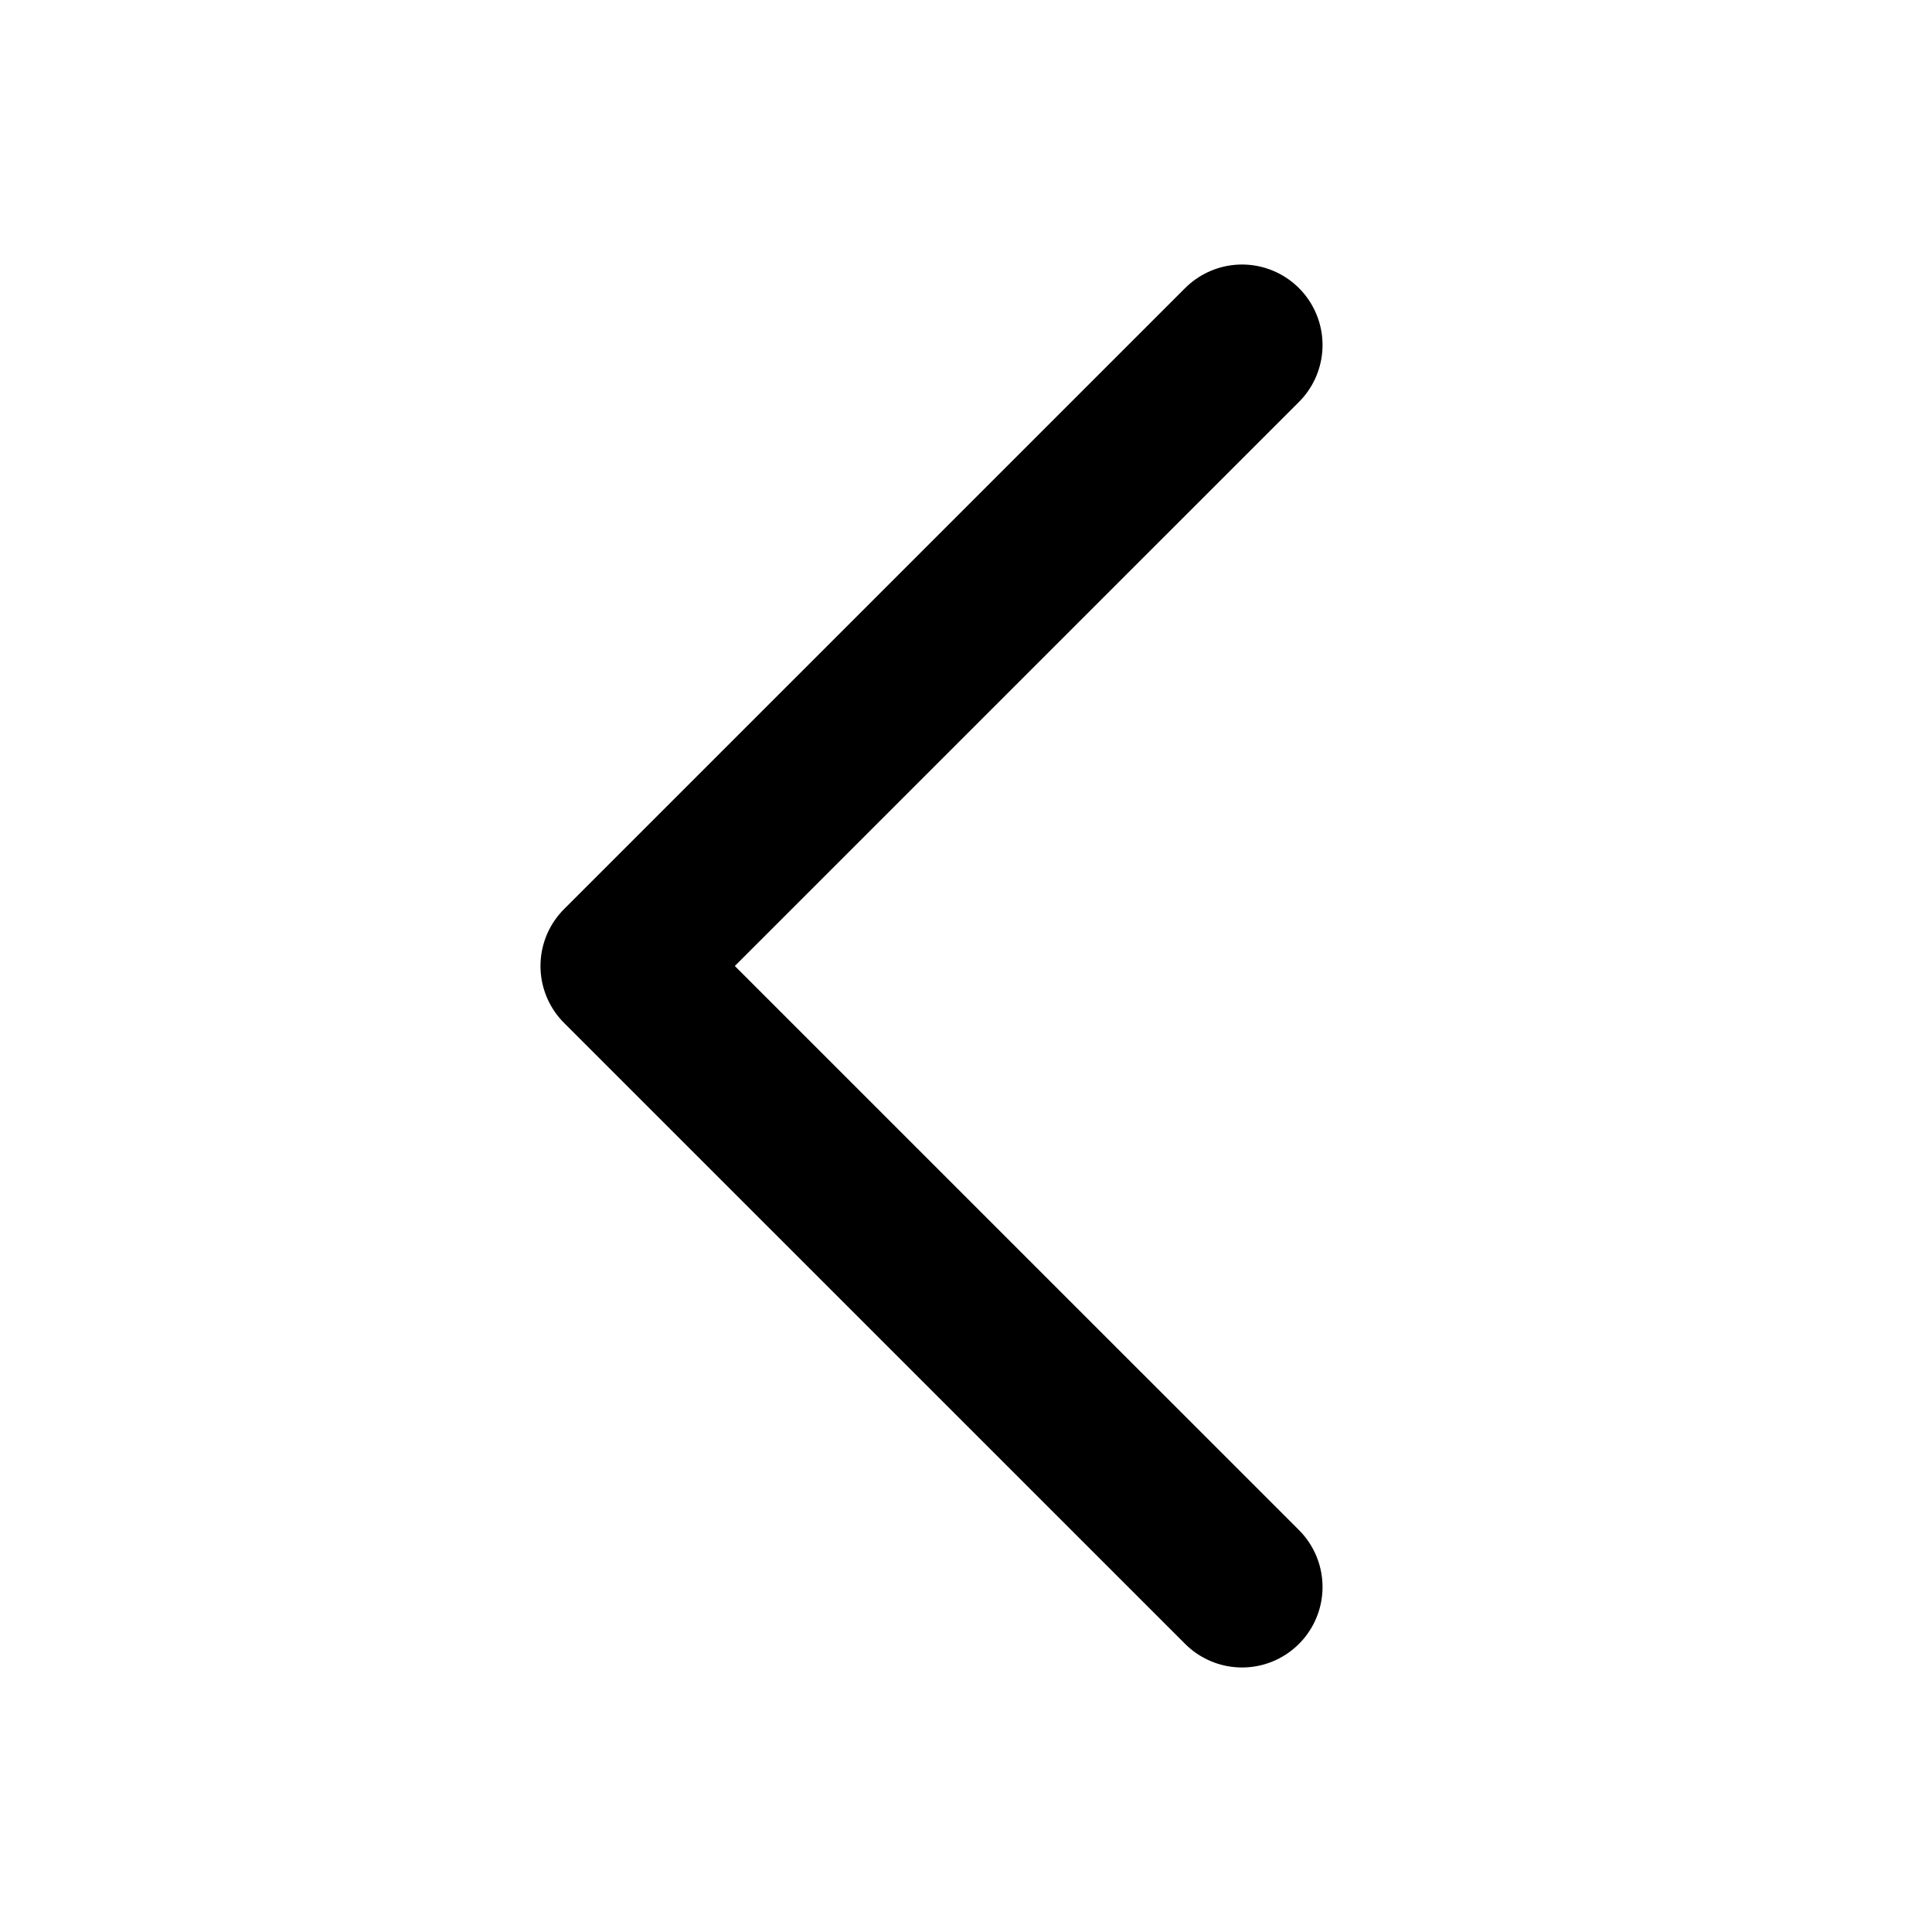
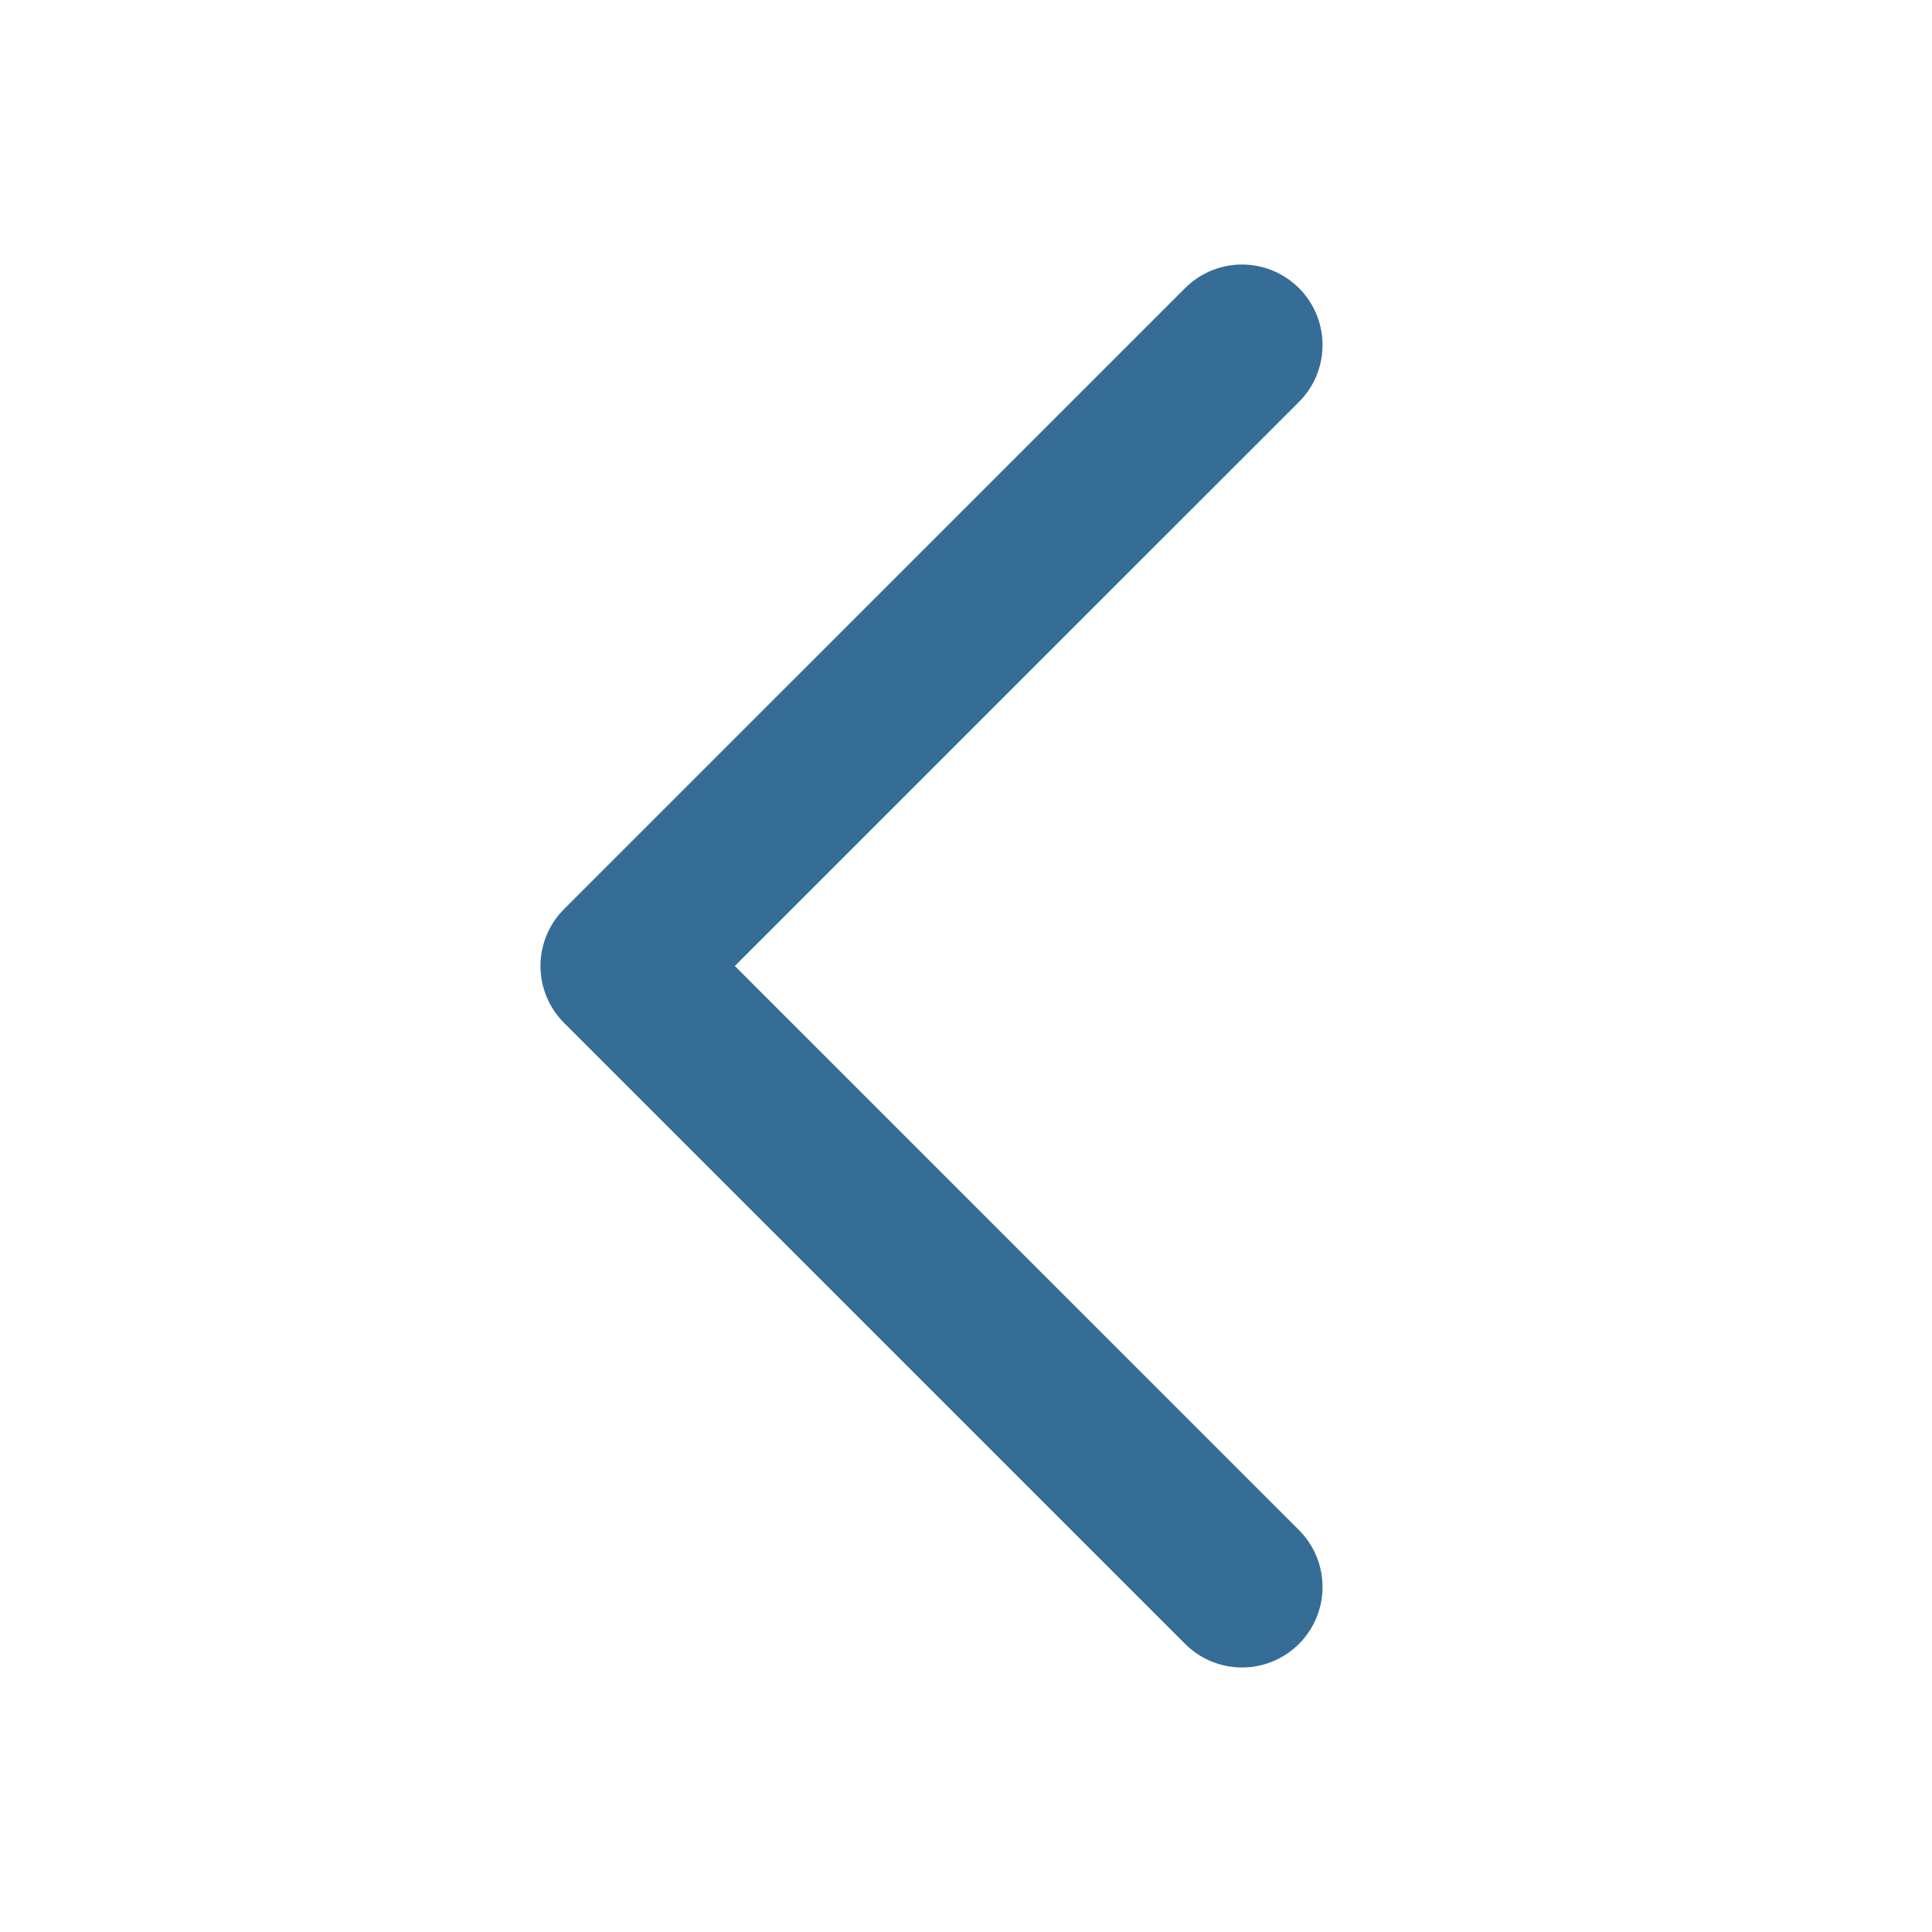
<svg xmlns="http://www.w3.org/2000/svg" width="24" height="24" viewBox="0 0 24 24" fill="none">
-   <path d="M15.429 19.714L7.714 12L15.429 4.286" stroke="black" stroke-width="2" stroke-linecap="round" stroke-linejoin="round" />
+   <path d="M15.429 19.714L7.714 12L15.429 4.286" stroke="#356D96" stroke-width="2" stroke-linecap="round" stroke-linejoin="round" />
</svg>
